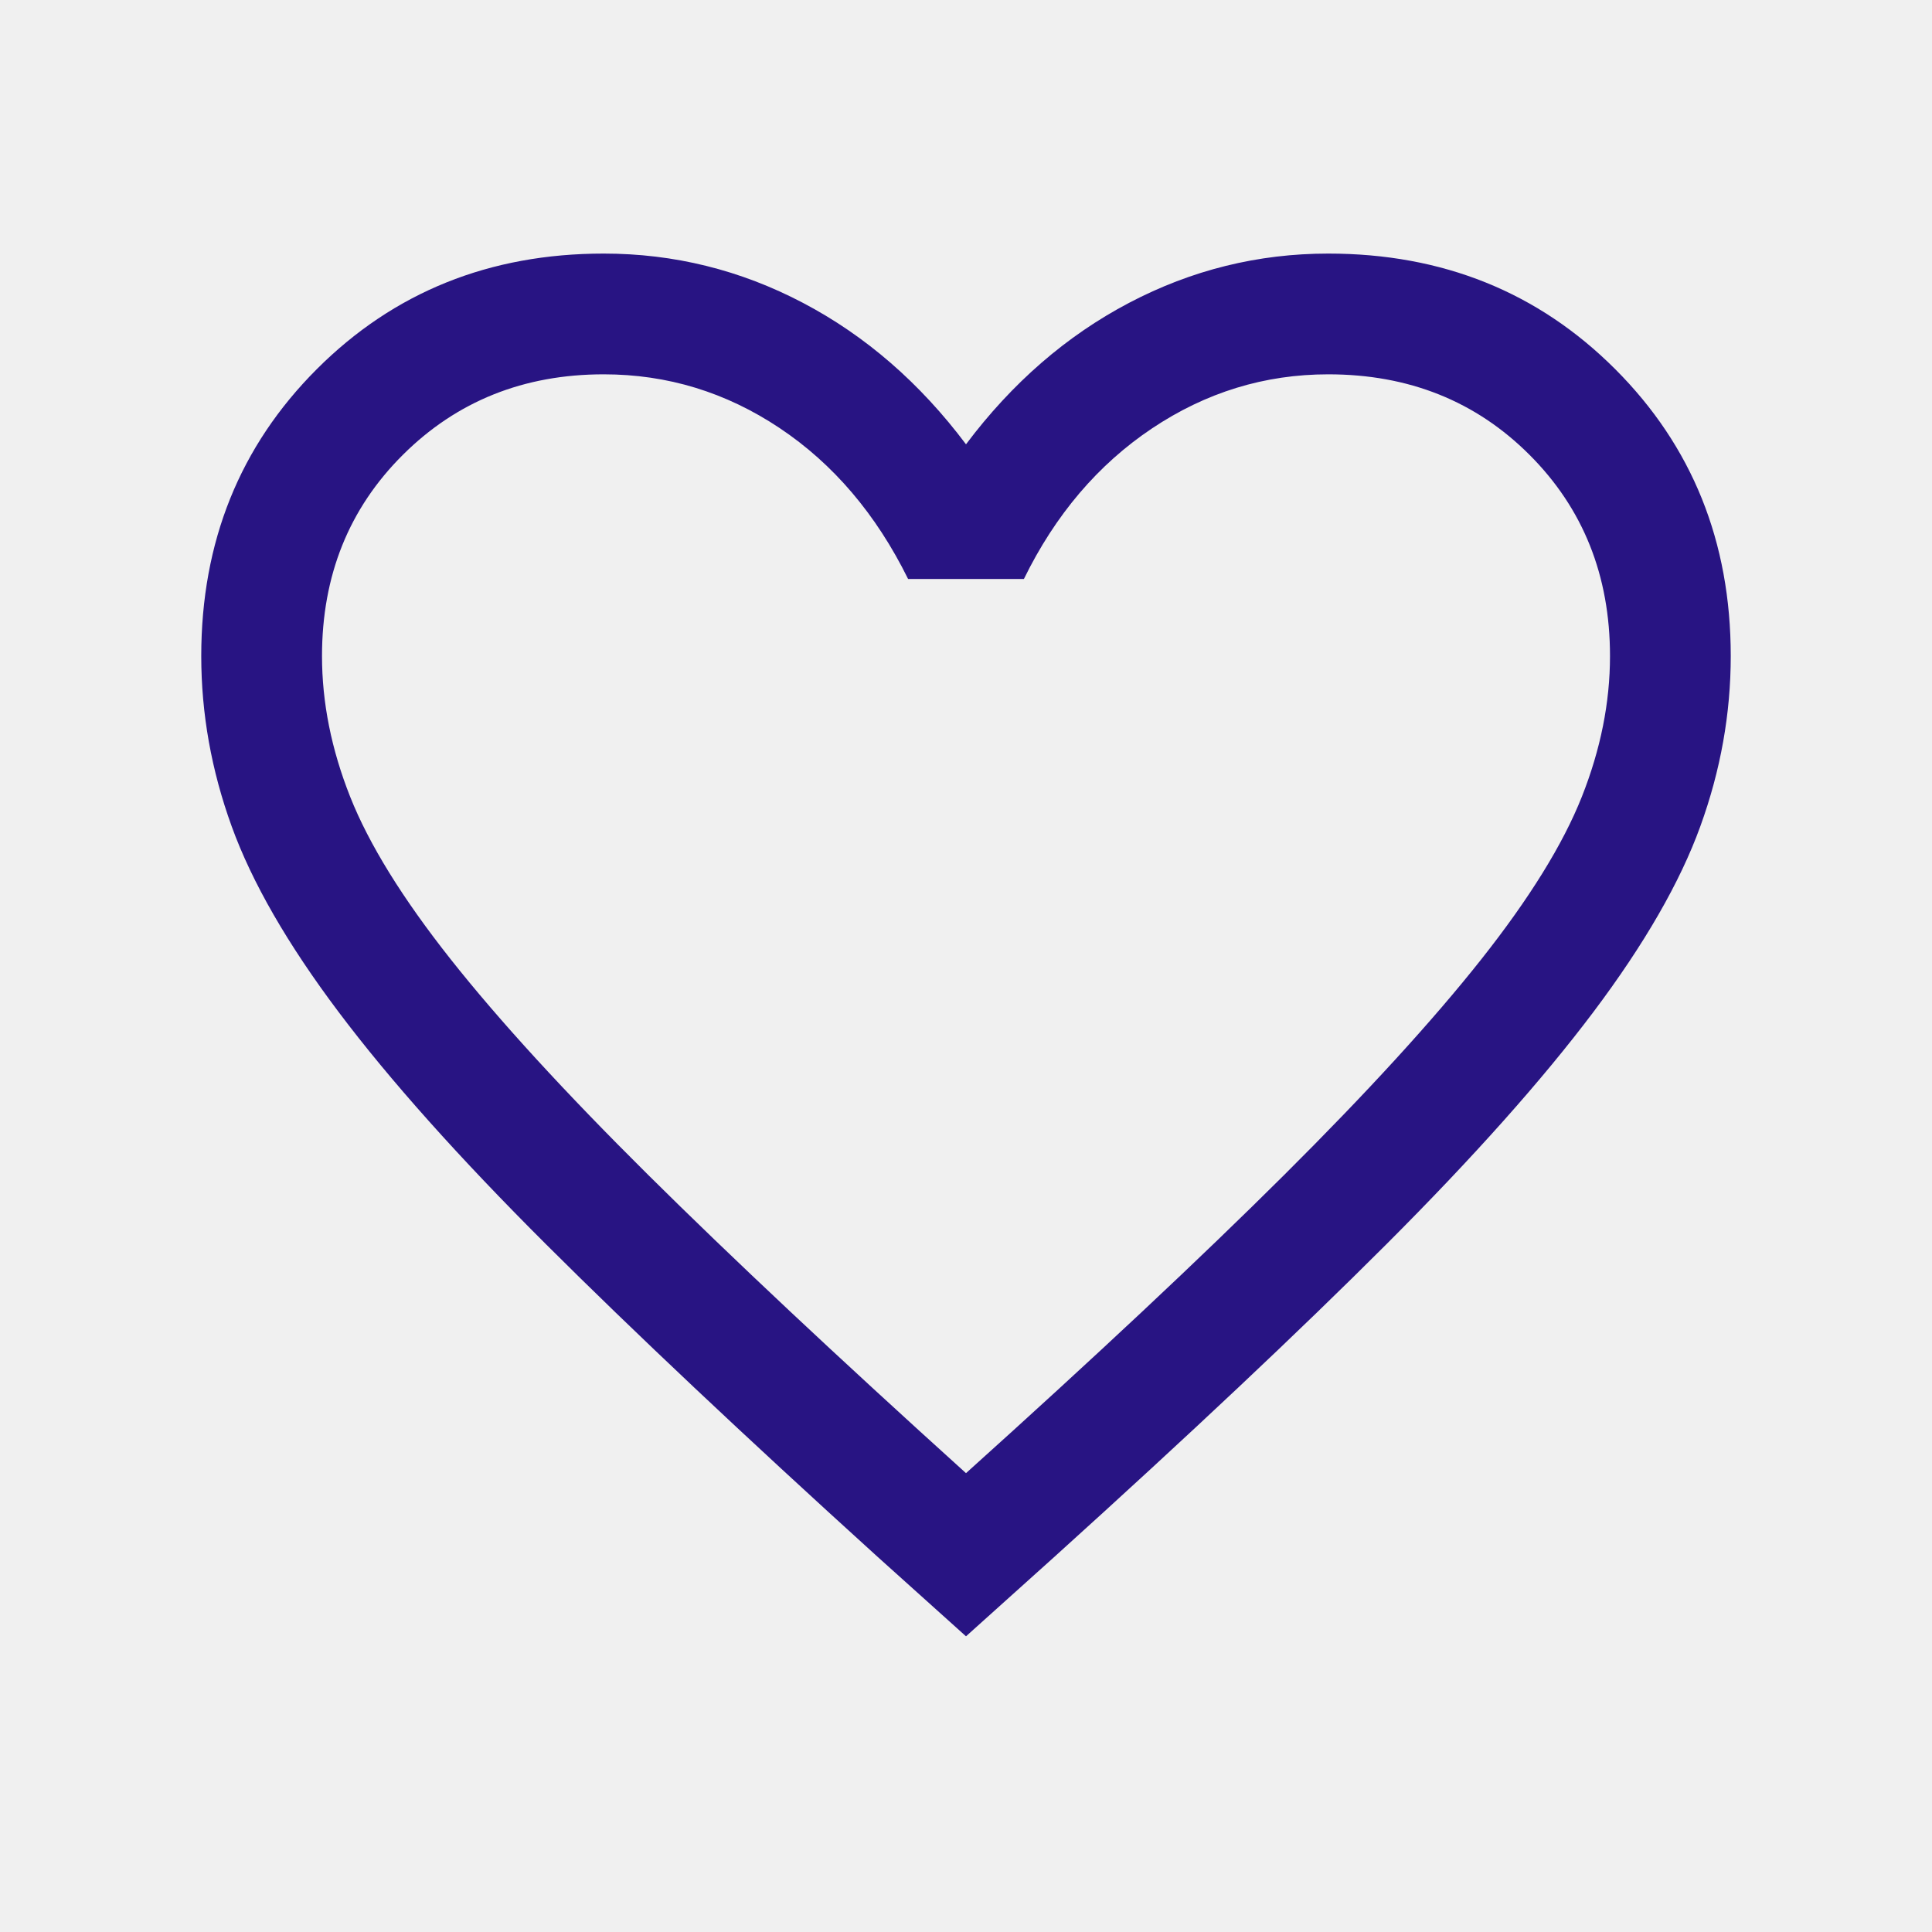
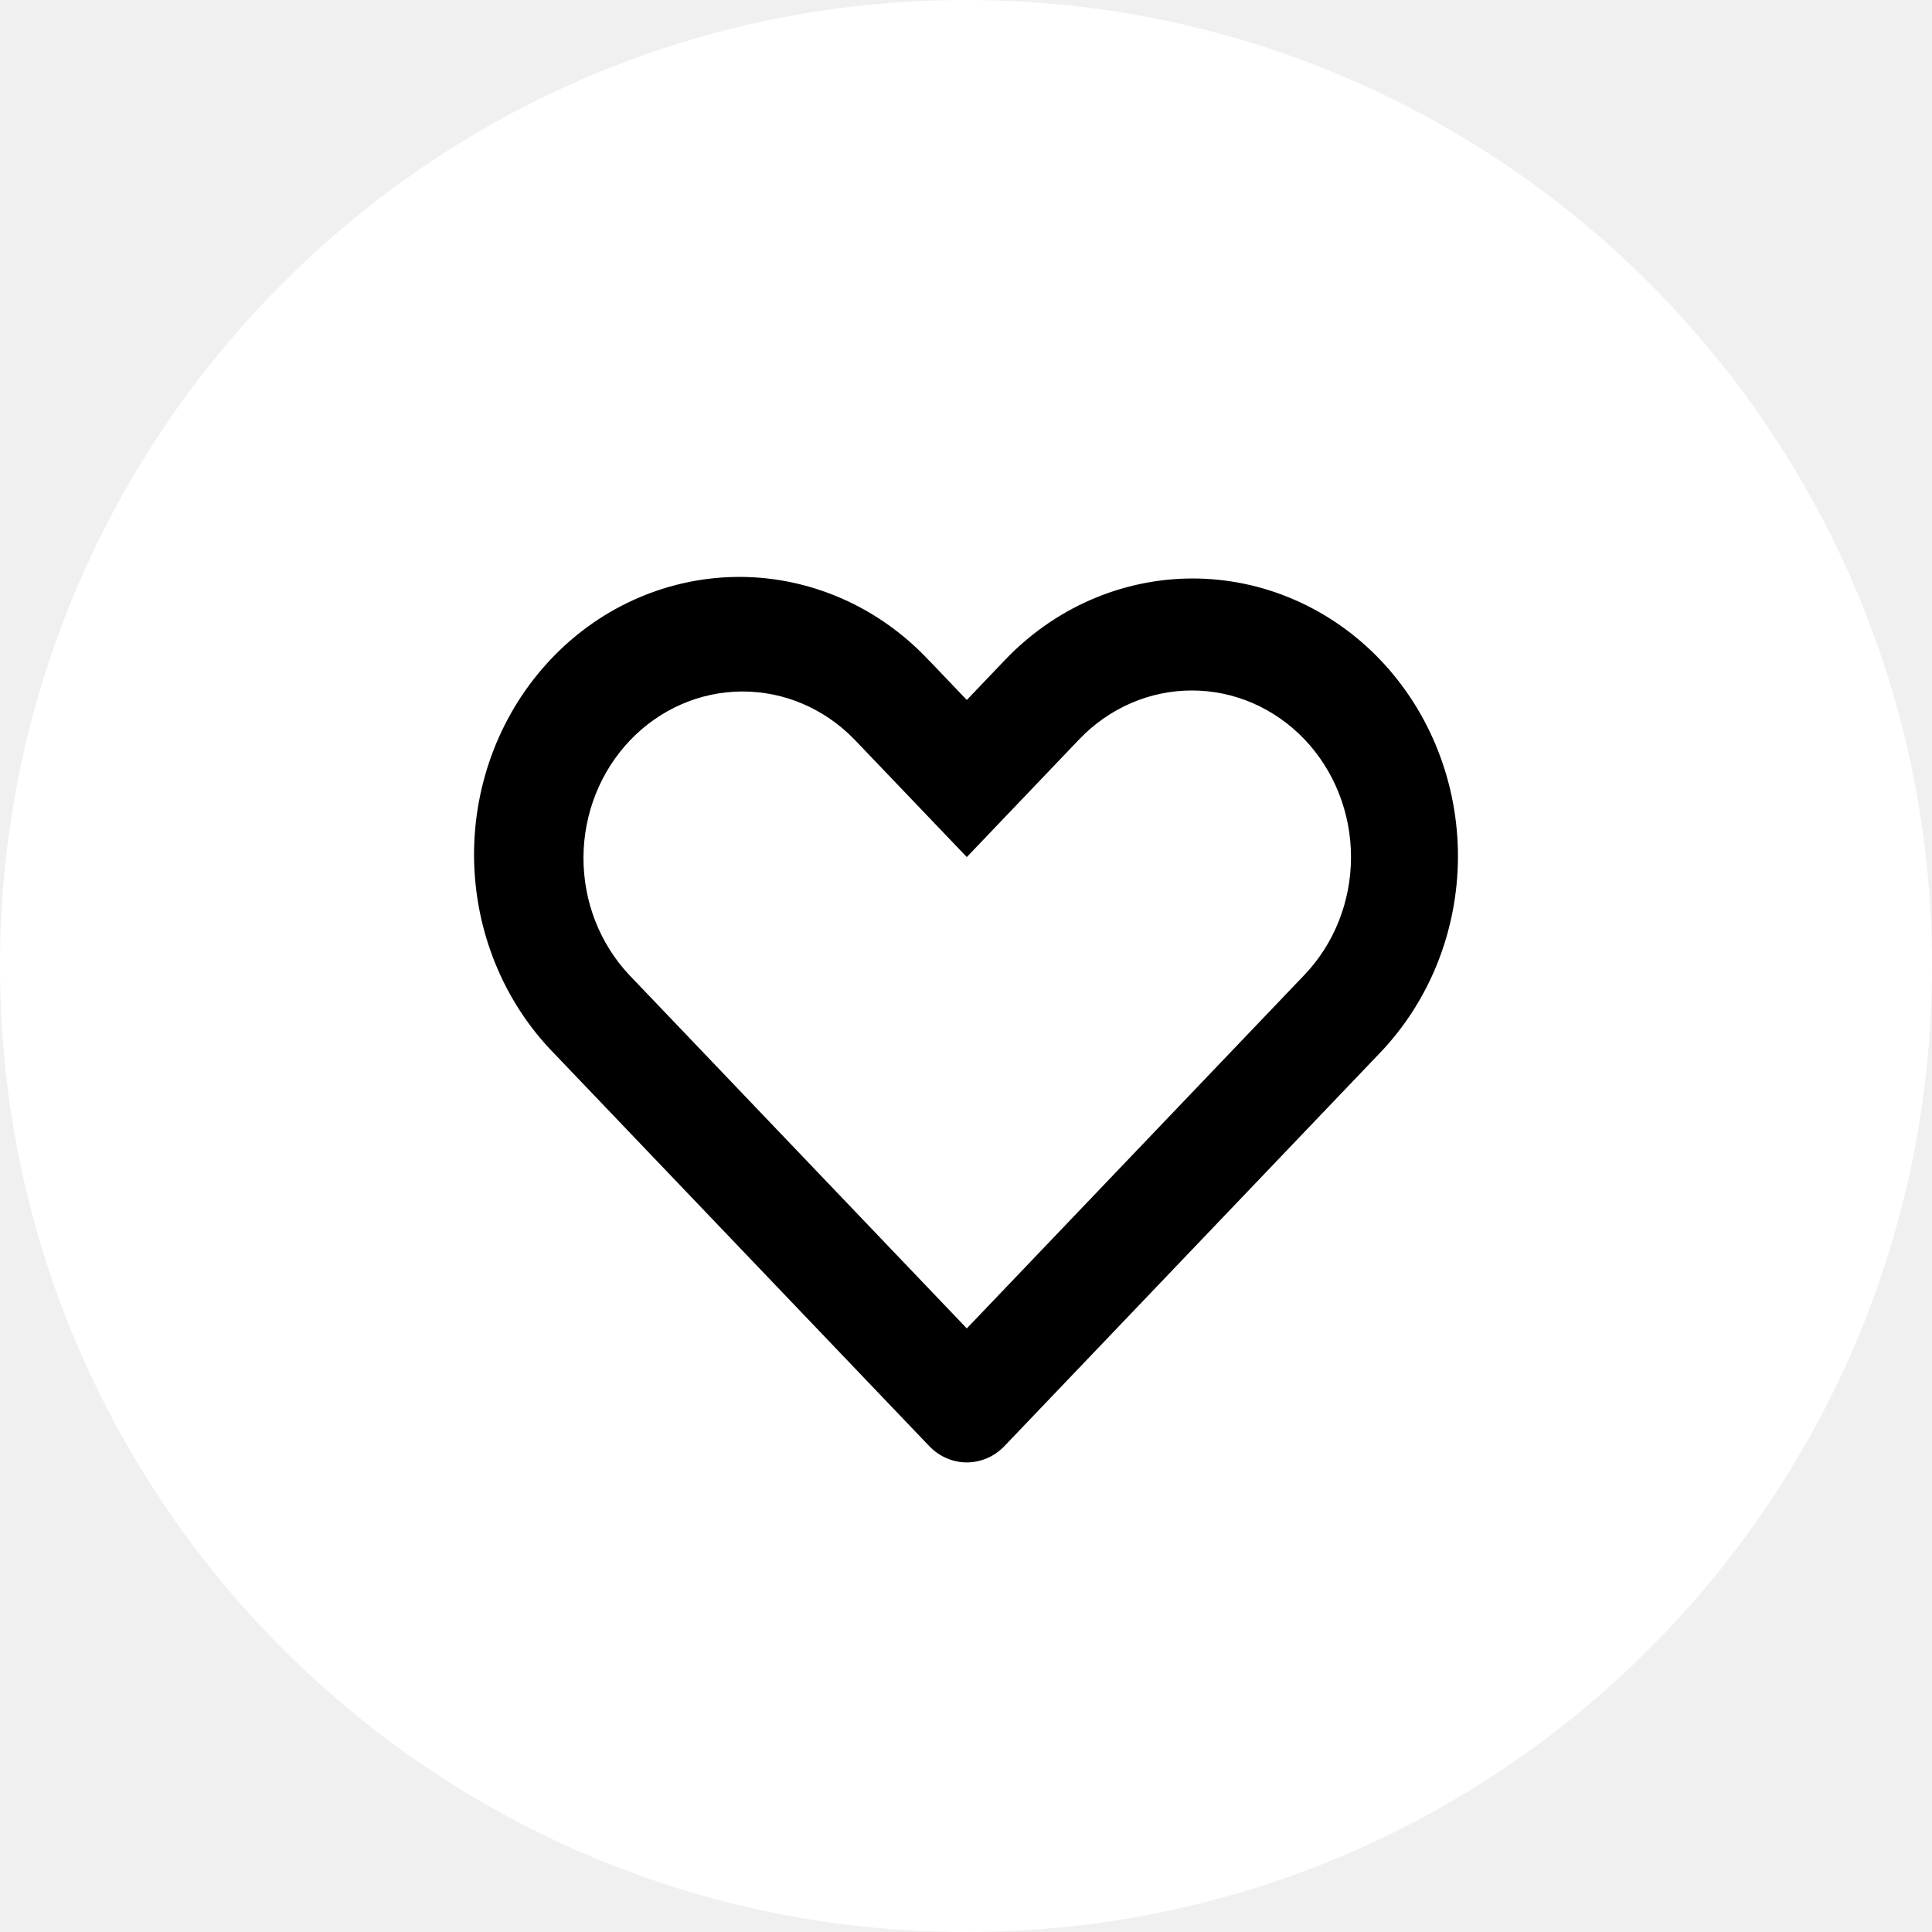
- <svg xmlns="http://www.w3.org/2000/svg" height="24px" viewBox="0 -960 960 960" width="24px" fill="#281483">
-   <path d="m480-146.93-44.15-39.69q-99.46-90.23-164.5-155.07-65.04-64.85-103.08-115.43-38.04-50.57-53.15-92.27Q100-591.08 100-634q0-85.15 57.42-142.58Q214.85-834 300-834q52.38 0 99 24.5t81 70.27q34.38-45.77 81-70.27 46.62-24.5 99-24.5 85.15 0 142.58 57.42Q860-719.15 860-634q0 42.92-15.12 84.61-15.11 41.7-53.15 92.27-38.04 50.58-102.89 115.43Q624-276.85 524.15-186.62L480-146.93Zm0-81.07q96-86.38 158-148.08 62-61.69 98-107.19t50-80.81q14-35.3 14-69.92 0-60-40-100t-100-40q-47.38 0-87.58 26.88-40.19 26.89-63.65 74.81h-57.54q-23.85-48.31-63.85-75Q347.38-774 300-774q-59.62 0-99.81 40Q160-694 160-634q0 34.62 14 69.92 14 35.31 50 80.81t98 107q62 61.5 158 148.27Zm0-273Z" />
+ <svg xmlns="http://www.w3.org/2000/svg" width="36" height="36" viewBox="0 0 36 36" fill="none">
+   <circle cx="18" cy="18" r="18" fill="white" />
+   <path d="M11.724 18.166L18.015 24.753L24.306 18.166C24.862 17.584 25.174 16.794 25.174 15.971C25.174 15.147 24.862 14.358 24.306 13.775C24.03 13.487 23.703 13.258 23.344 13.102C22.984 12.946 22.598 12.866 22.209 12.866C21.422 12.866 20.668 13.193 20.111 13.775L18.015 15.97L15.918 13.776C15.36 13.202 14.608 12.881 13.826 12.885C13.044 12.888 12.294 13.215 11.741 13.794C11.188 14.373 10.876 15.157 10.872 15.976C10.869 16.795 11.175 17.582 11.724 18.166ZM17.316 12.311L18.015 13.043L18.714 12.311C19.172 11.827 19.717 11.443 20.317 11.18C20.918 10.917 21.562 10.781 22.213 10.779C22.864 10.778 23.509 10.911 24.11 11.171C24.712 11.431 25.259 11.813 25.719 12.295C26.179 12.777 26.544 13.349 26.792 13.979C27.041 14.609 27.168 15.284 27.167 15.965C27.165 16.647 27.035 17.321 26.784 17.95C26.533 18.578 26.166 19.149 25.704 19.629L18.715 26.947C18.623 27.043 18.514 27.119 18.394 27.171C18.274 27.223 18.145 27.25 18.015 27.25C17.885 27.25 17.757 27.223 17.637 27.171C17.517 27.119 17.408 27.043 17.316 26.947L10.326 19.63C9.857 19.152 9.484 18.581 9.228 17.95C8.972 17.32 8.838 16.643 8.833 15.958C8.829 15.273 8.955 14.594 9.203 13.96C9.452 13.326 9.818 12.75 10.281 12.266C10.743 11.781 11.293 11.398 11.899 11.138C12.504 10.878 13.153 10.746 13.807 10.75C14.461 10.754 15.108 10.895 15.71 11.163C16.313 11.431 16.858 11.822 17.315 12.312L17.316 12.311Z" fill="black" />
</svg>
